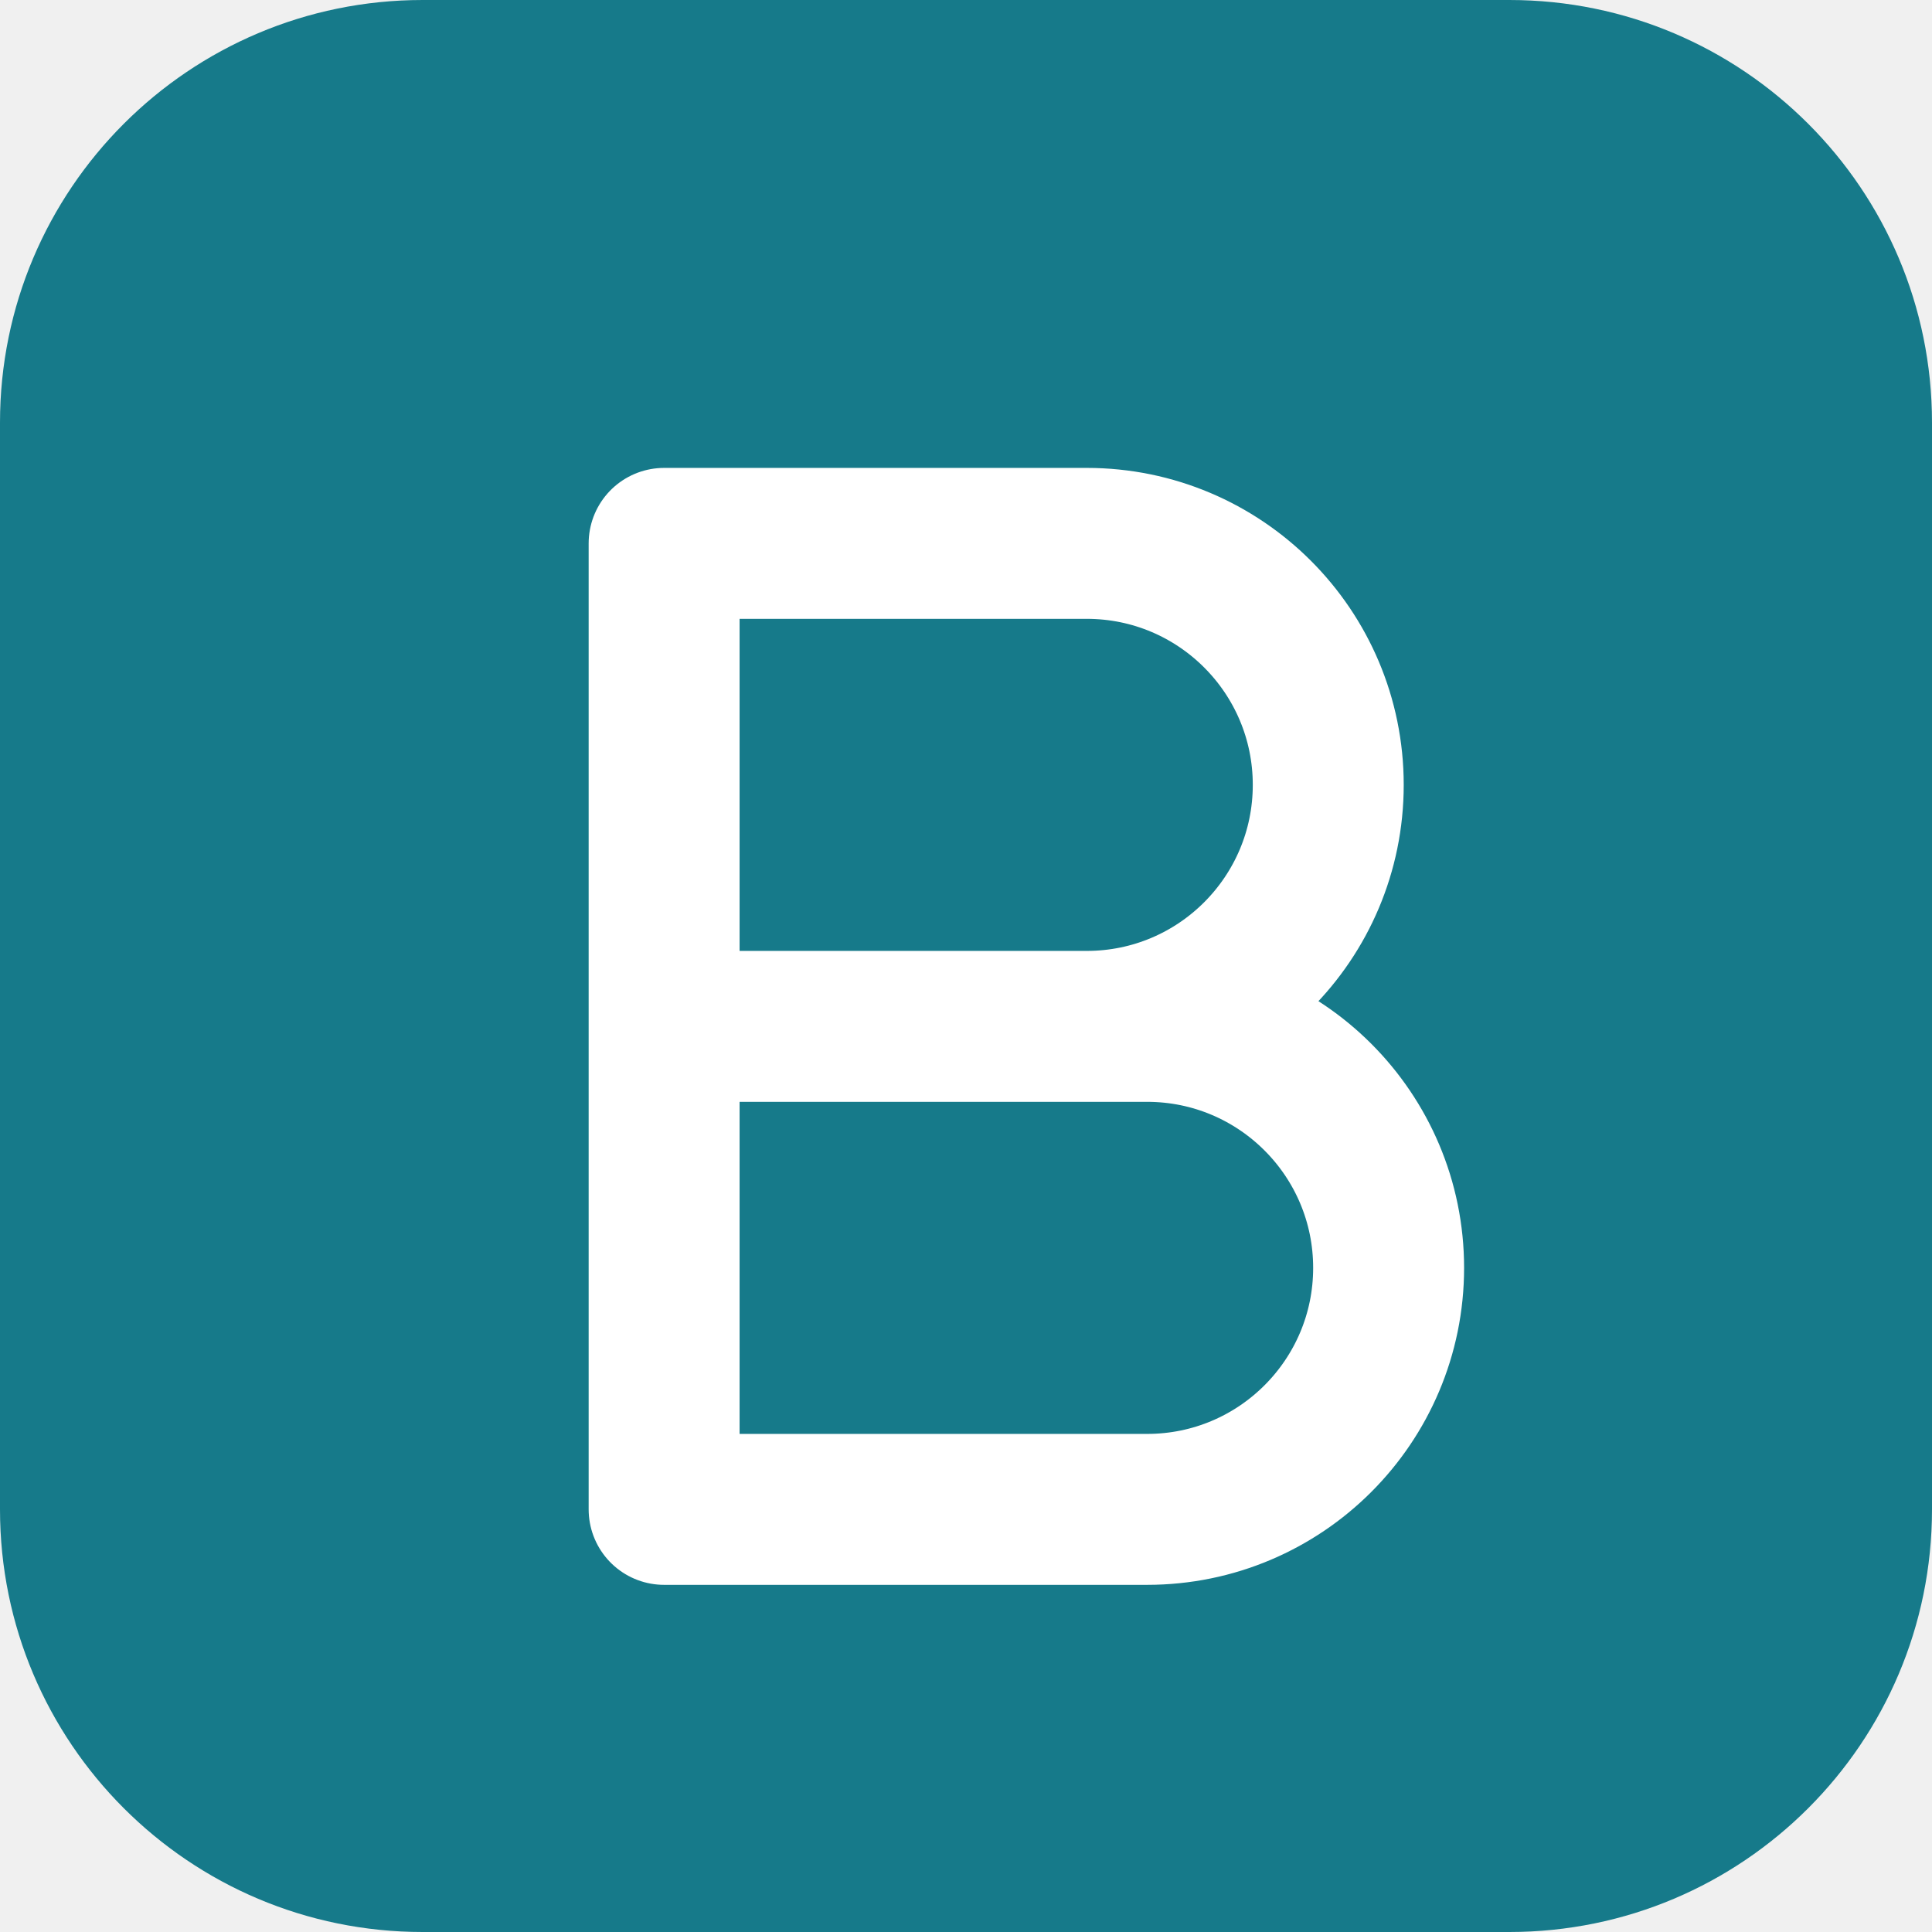
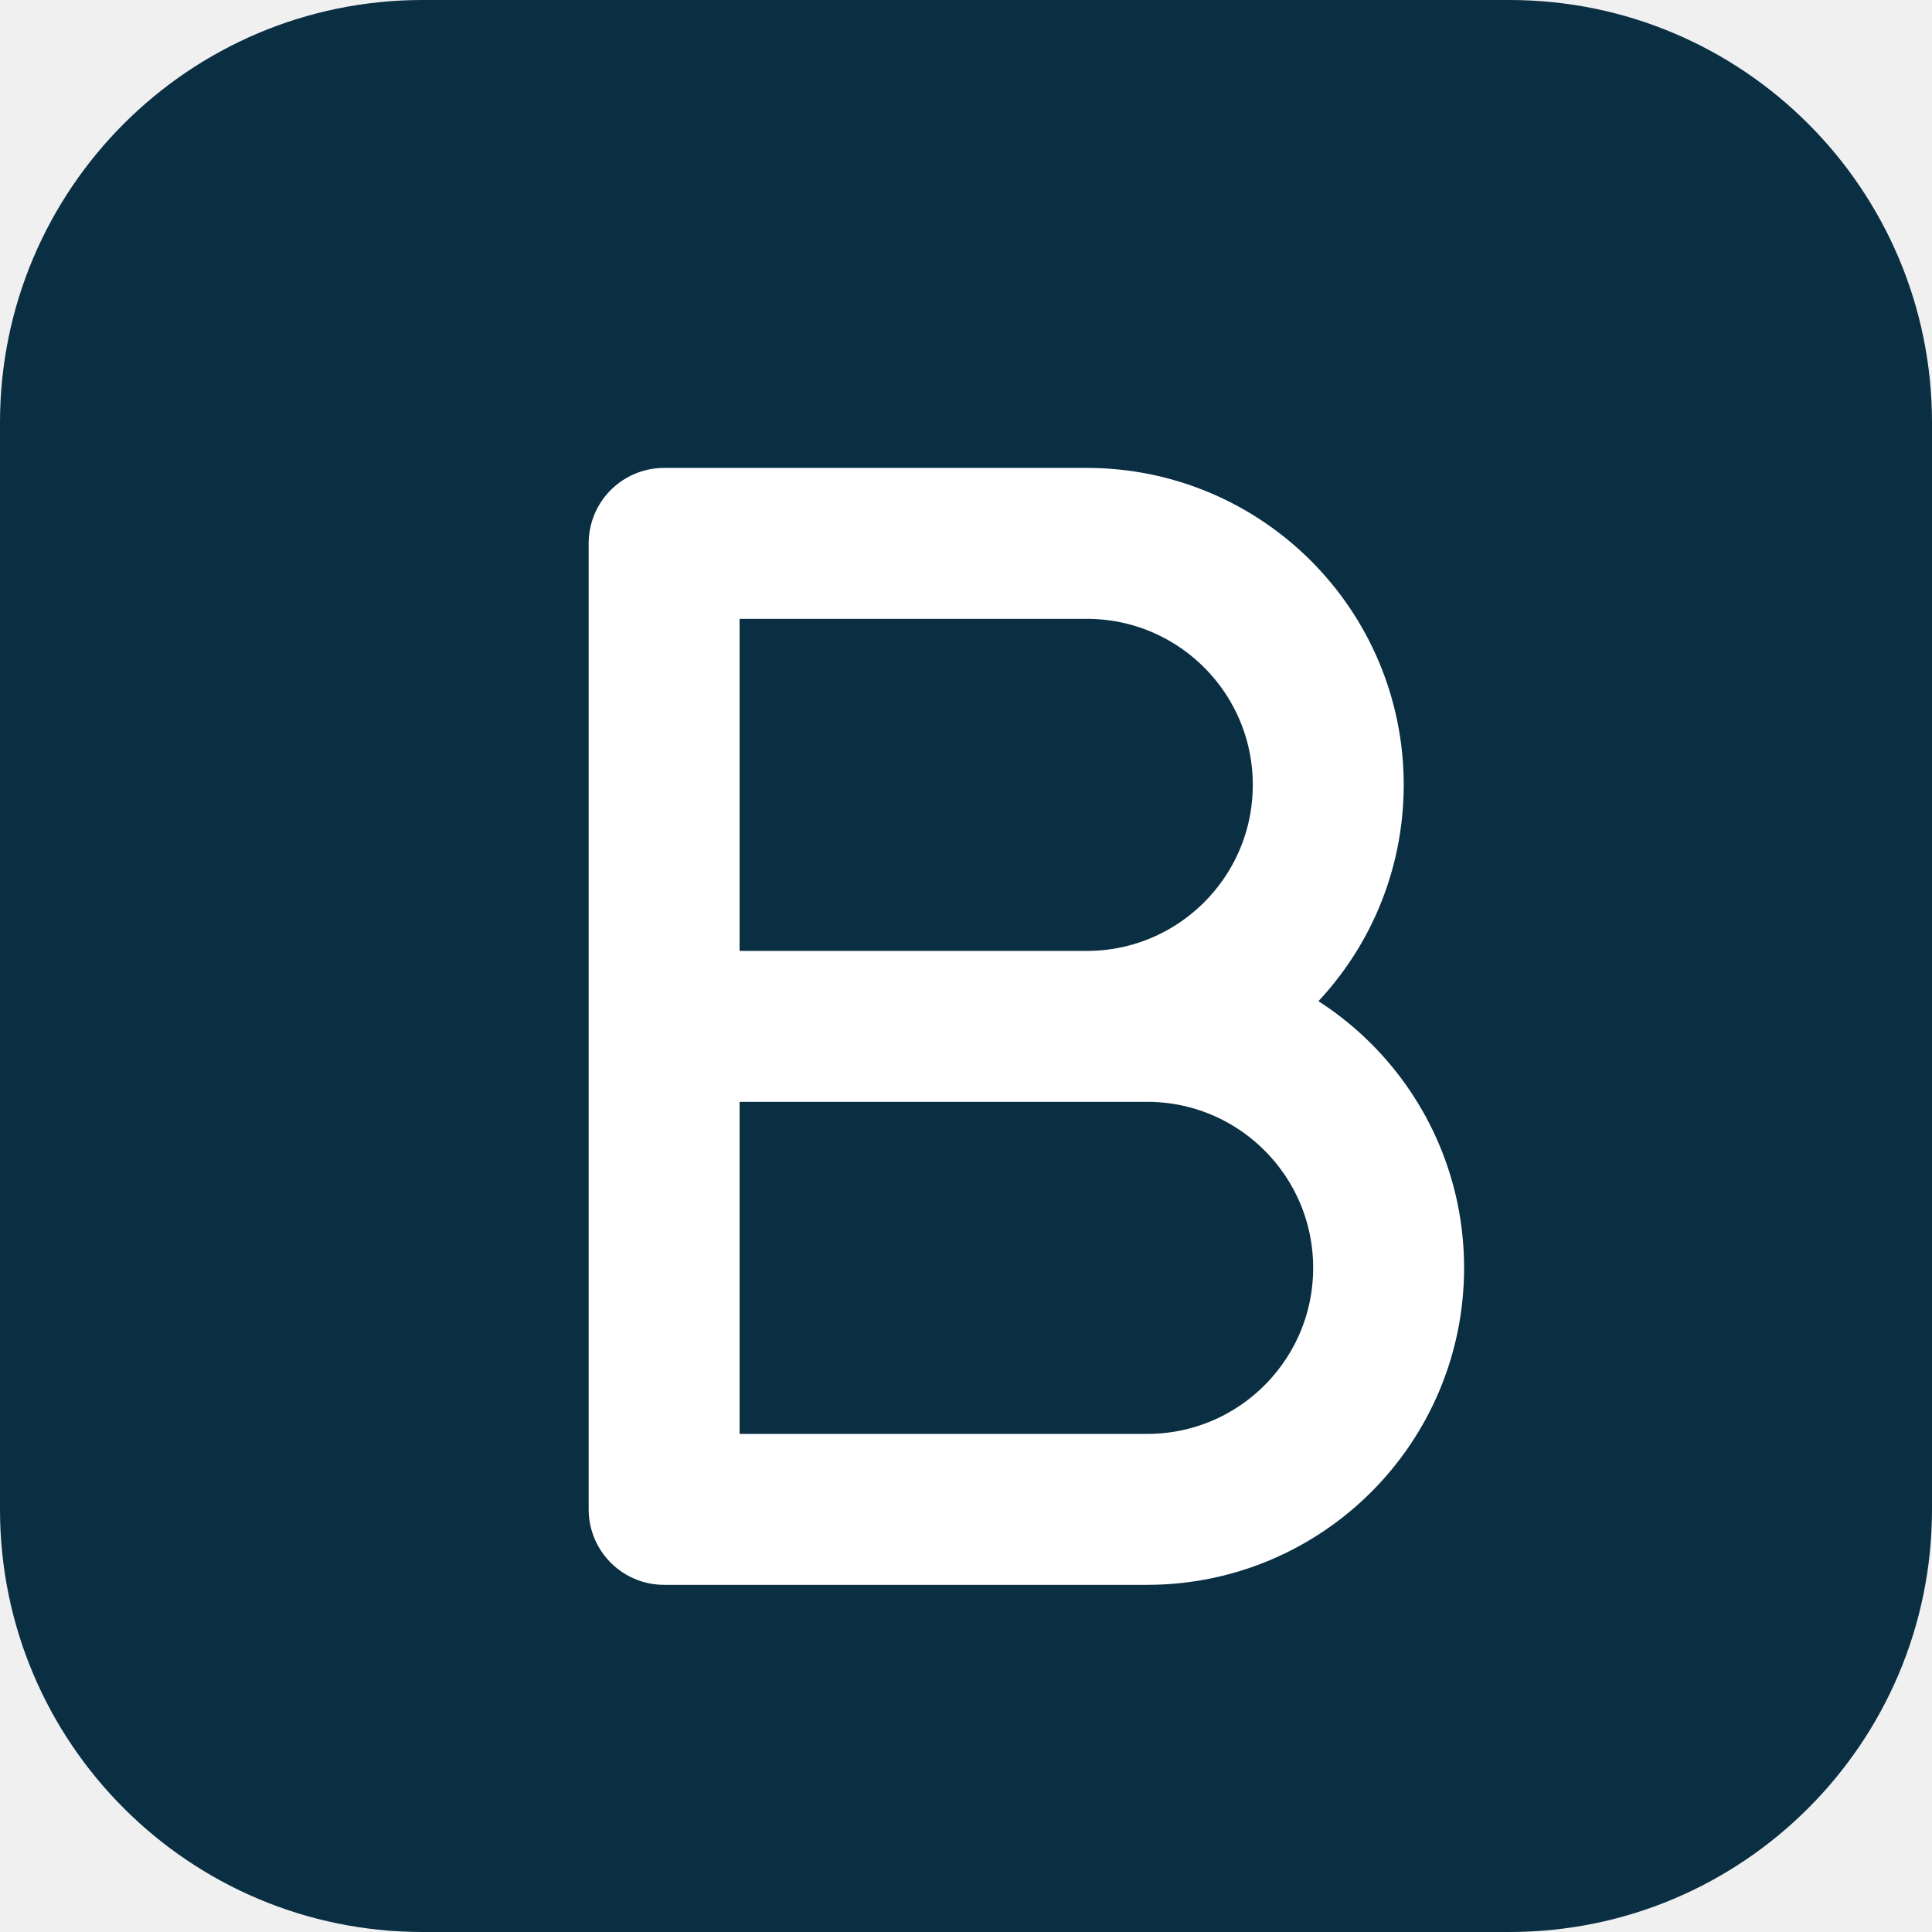
<svg xmlns="http://www.w3.org/2000/svg" viewBox="0 0 64 64">
-   <rect width="64" height="64" rx="14" fill="#167a8a" />
+   <rect width="64" height="64" rx="14" fill="#0a2e42" />
  <path d="M22 18h14a8 8 0 0 1 0 16H22zm0 16h16a8 8 0 0 1 0 16H22z" fill="none" stroke="#fff" stroke-width="5" stroke-linejoin="round" />
</svg>
